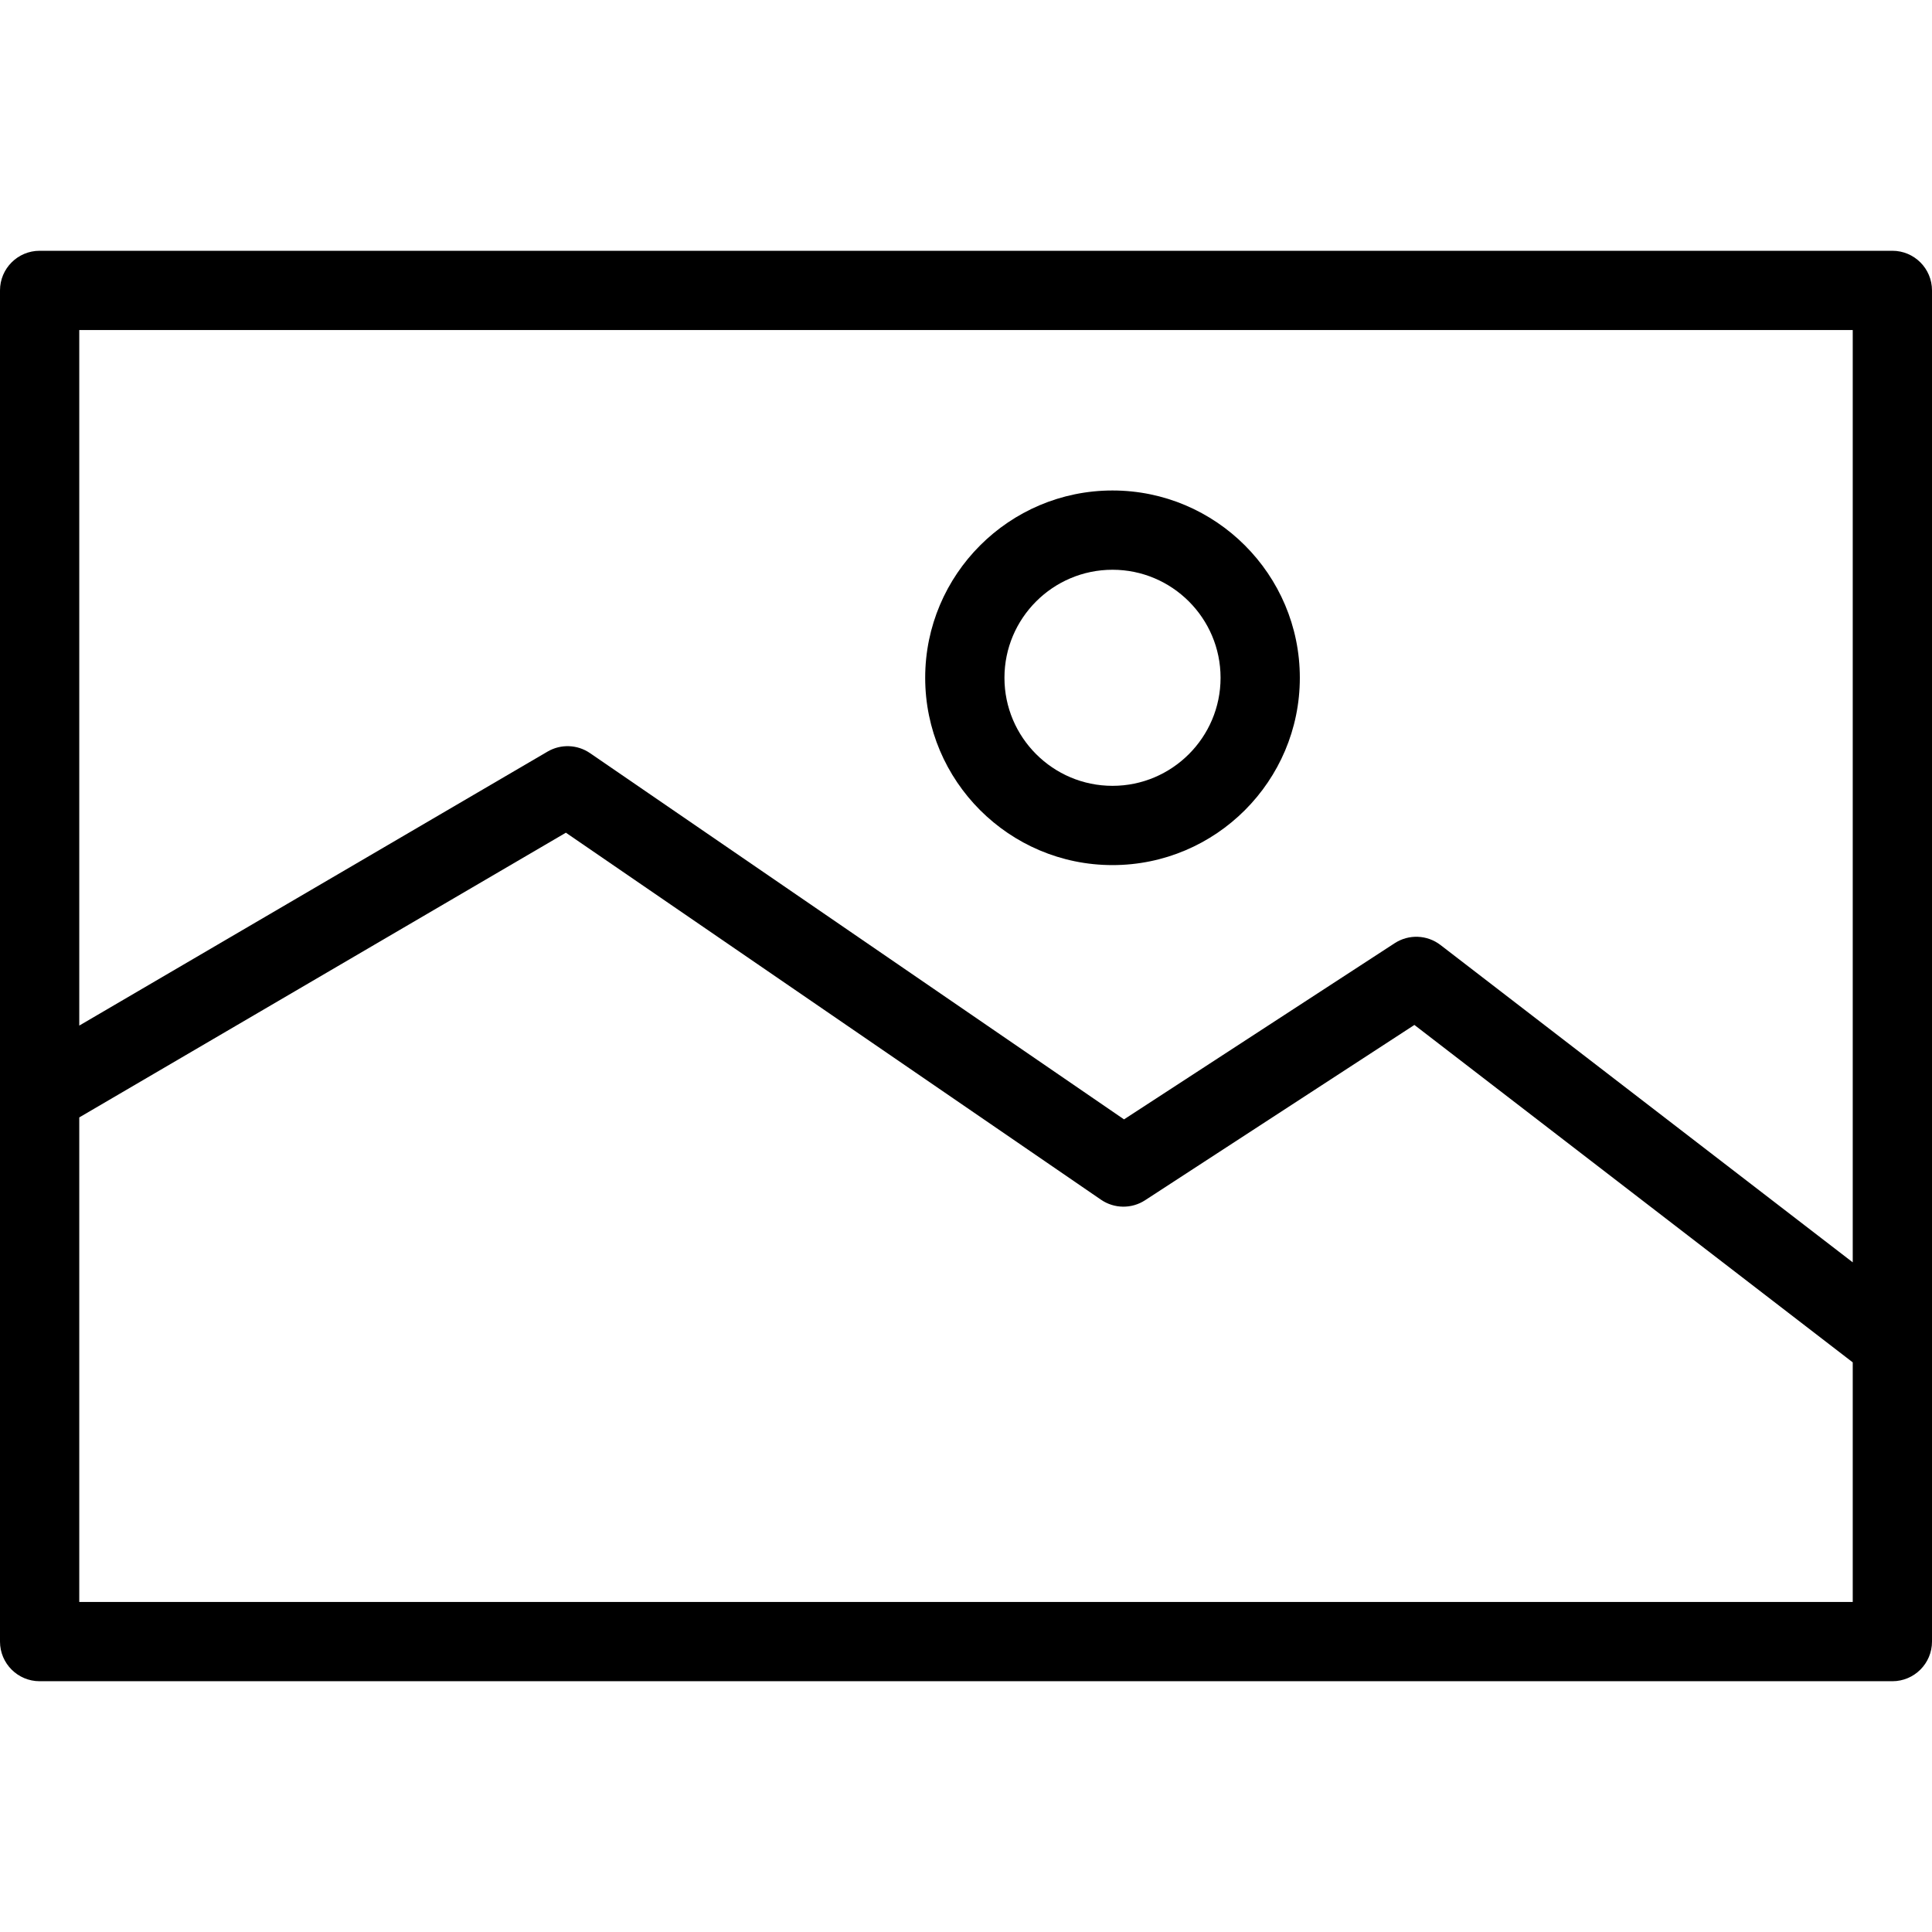
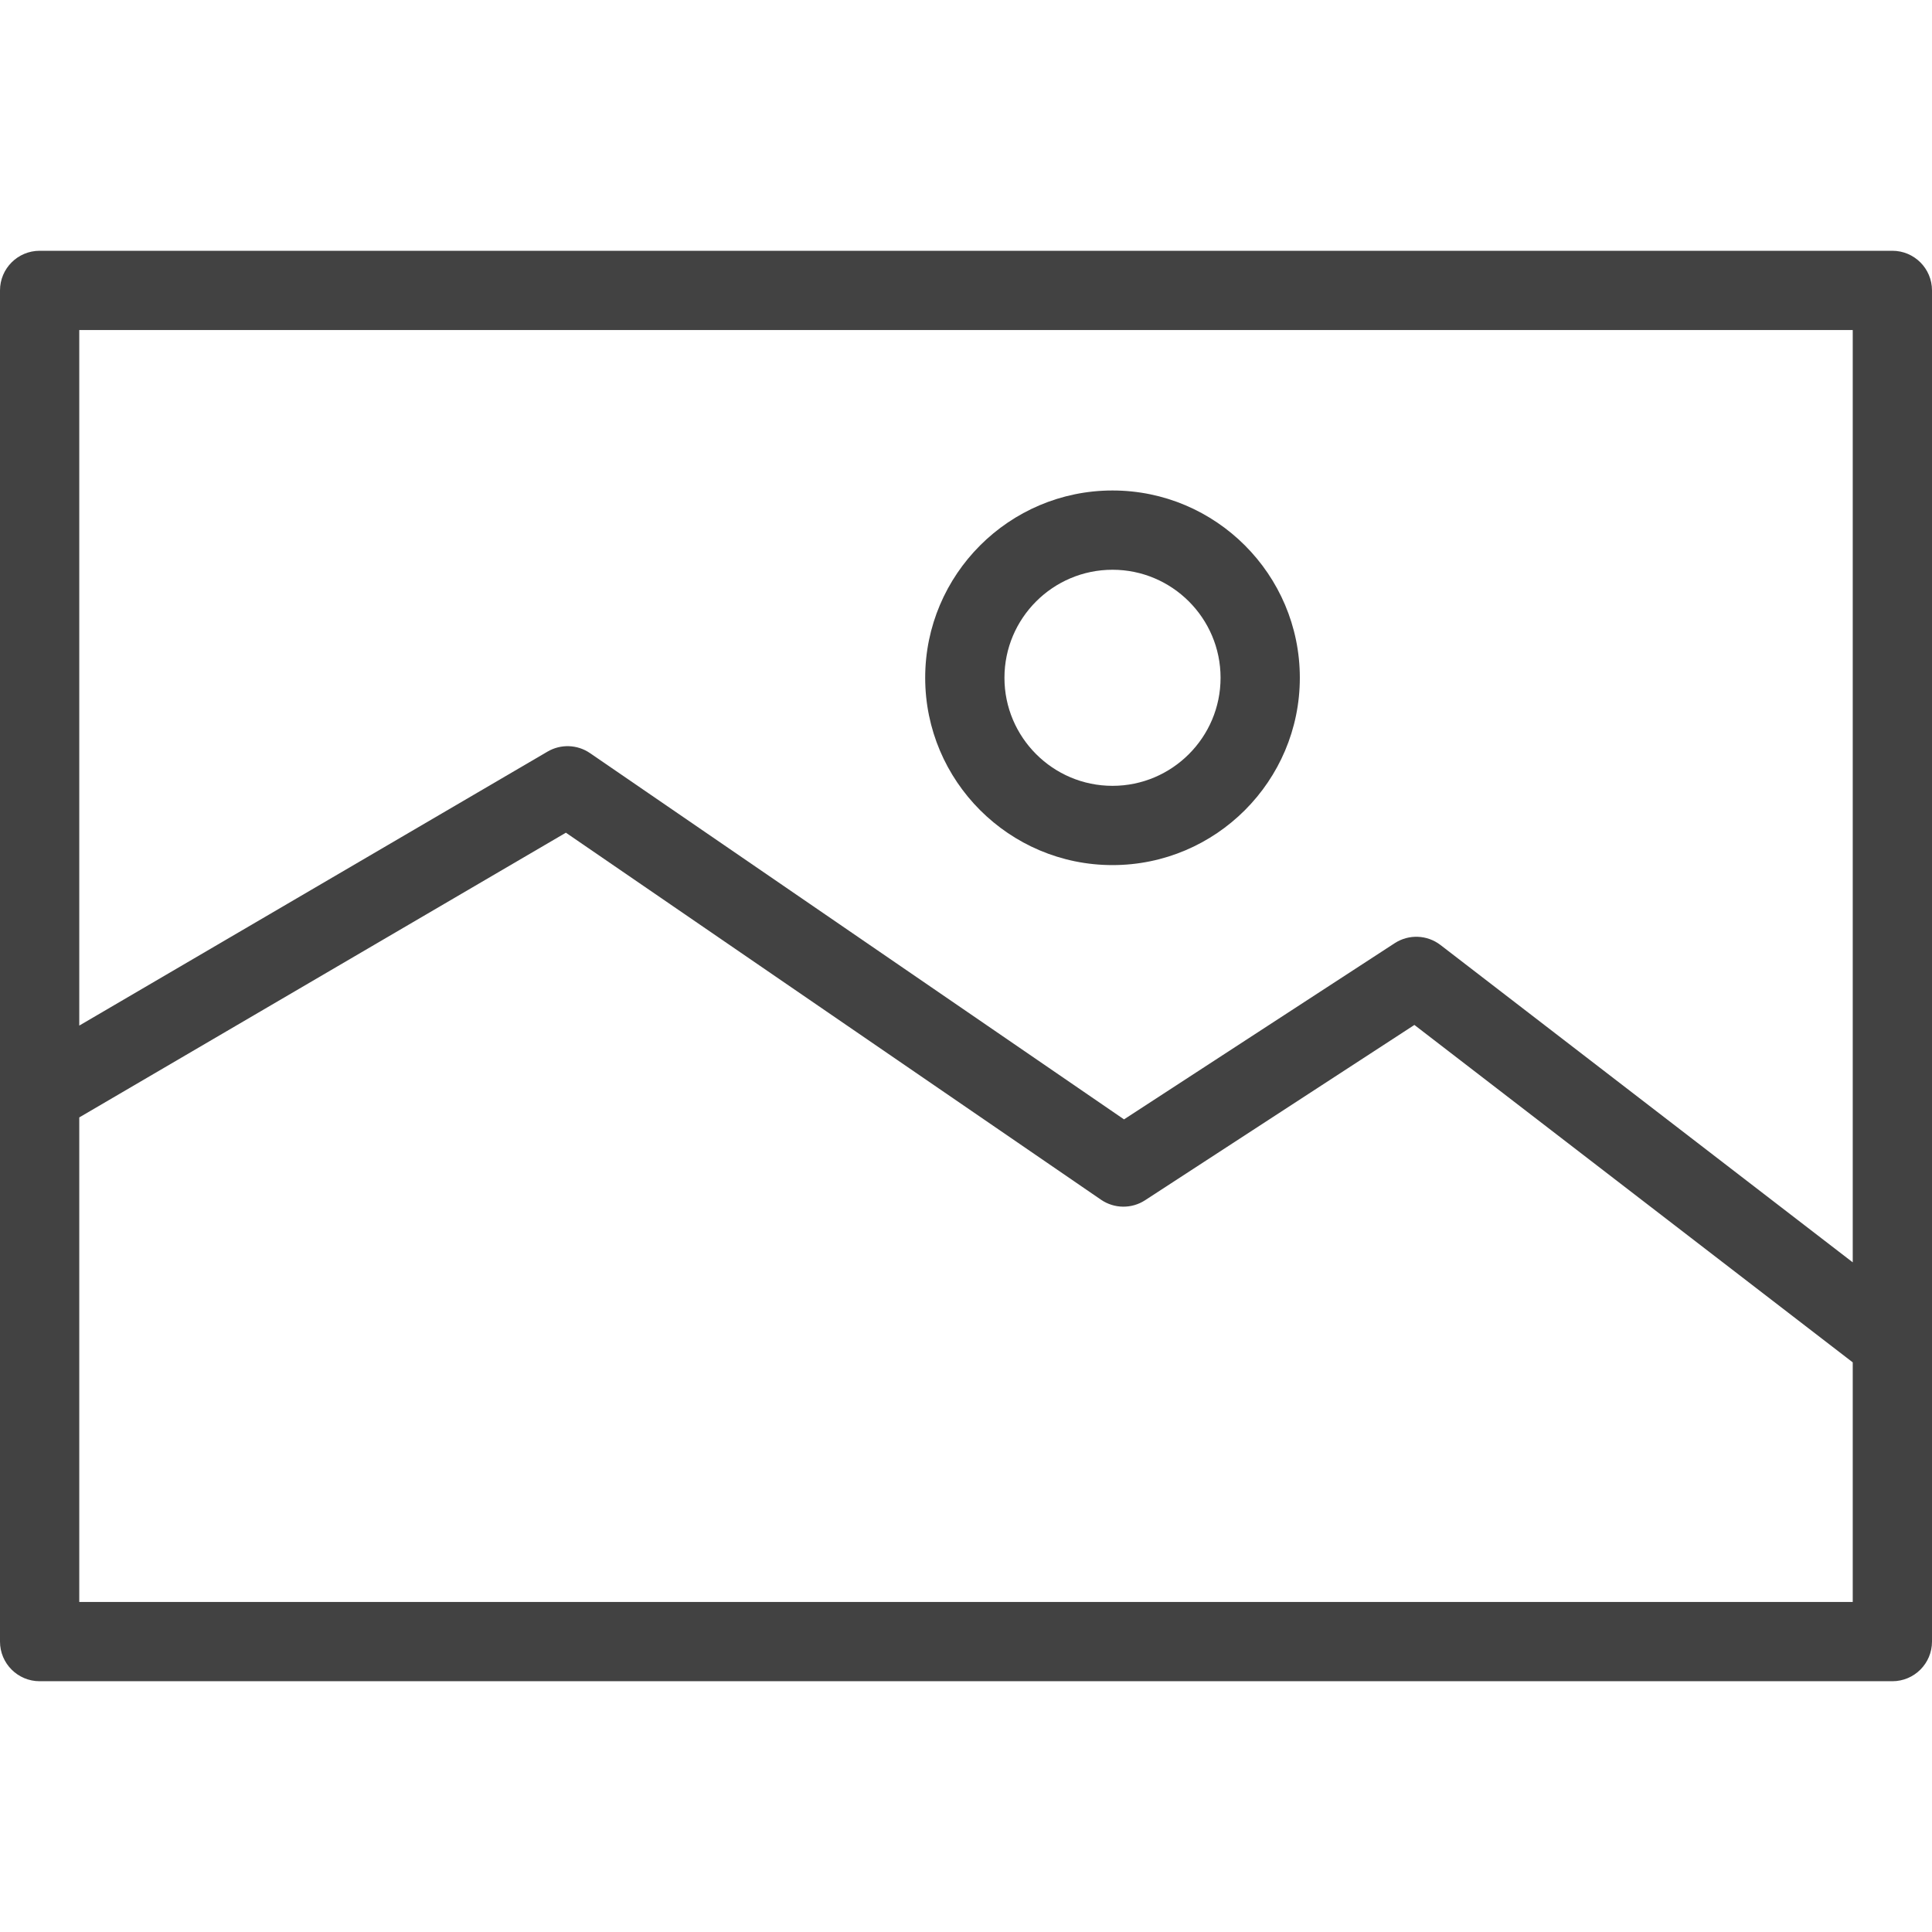
<svg xmlns="http://www.w3.org/2000/svg" version="1.1" id="Capa_1" x="0px" y="0px" viewBox="0 0 487.482 487.482" style="enable-background:new 0 0 487.482 487.482;" xml:space="preserve">
  <g>
-     <path d="M477.482,63.277H10c-5.523,0-10,4.478-10,10v340.928c0,5.522,4.477,10,10,10h467.482c5.522,0,10-4.478,10-10V73.277   C487.482,67.755,483.005,63.277,477.482,63.277z M467.482,83.277v235.236l-104.018-80.07c-3.364-2.591-7.996-2.773-11.555-0.457   l-68.298,44.456l-134.745-92.417c-3.192-2.189-7.362-2.34-10.706-0.384L20,258.777v-175.5H467.482z M20,404.205V281.948   l122.786-71.841l135.024,92.608c3.337,2.286,7.723,2.34,11.111,0.134l67.959-44.235l110.602,85.138v60.453H20z" />
-     <path d="M280.707,218.281c26.063,0,47.266-21.202,47.266-47.264c0-26.058-21.203-47.258-47.266-47.258   c-26.062,0-47.264,21.2-47.264,47.258C233.443,197.079,254.645,218.281,280.707,218.281z M280.707,143.76   c15.034,0,27.266,12.228,27.266,27.258c0,15.033-12.231,27.264-27.266,27.264c-15.033,0-27.264-12.23-27.264-27.264   C253.443,155.987,265.674,143.76,280.707,143.76z" />
+     <path class="jp-icon2" fill="#424242" d="M477.482,63.277H10c-5.523,0-10,4.478-10,10v340.928c0,5.522,4.477,10,10,10h467.482c5.522,0,10-4.478,10-10V73.277   C487.482,67.755,483.005,63.277,477.482,63.277z M467.482,83.277v235.236l-104.018-80.07c-3.364-2.591-7.996-2.773-11.555-0.457   l-68.298,44.456l-134.745-92.417c-3.192-2.189-7.362-2.34-10.706-0.384L20,258.777v-175.5H467.482z M20,404.205V281.948   l122.786-71.841l135.024,92.608c3.337,2.286,7.723,2.34,11.111,0.134l67.959-44.235l110.602,85.138v60.453H20z" />
+     <path class="jp-icon2" fill="#424242" d="M280.707,218.281c26.063,0,47.266-21.202,47.266-47.264c0-26.058-21.203-47.258-47.266-47.258   c-26.062,0-47.264,21.2-47.264,47.258C233.443,197.079,254.645,218.281,280.707,218.281z M280.707,143.76   c15.034,0,27.266,12.228,27.266,27.258c0,15.033-12.231,27.264-27.266,27.264c-15.033,0-27.264-12.23-27.264-27.264   C253.443,155.987,265.674,143.76,280.707,143.76z" />
  </g>
  <g>
</g>
  <g>
</g>
  <g>
</g>
  <g>
</g>
  <g>
</g>
  <g>
</g>
  <g>
</g>
  <g>
</g>
  <g>
</g>
  <g>
</g>
  <g>
</g>
  <g>
</g>
  <g>
</g>
  <g>
</g>
  <g>
</g>
</svg>
